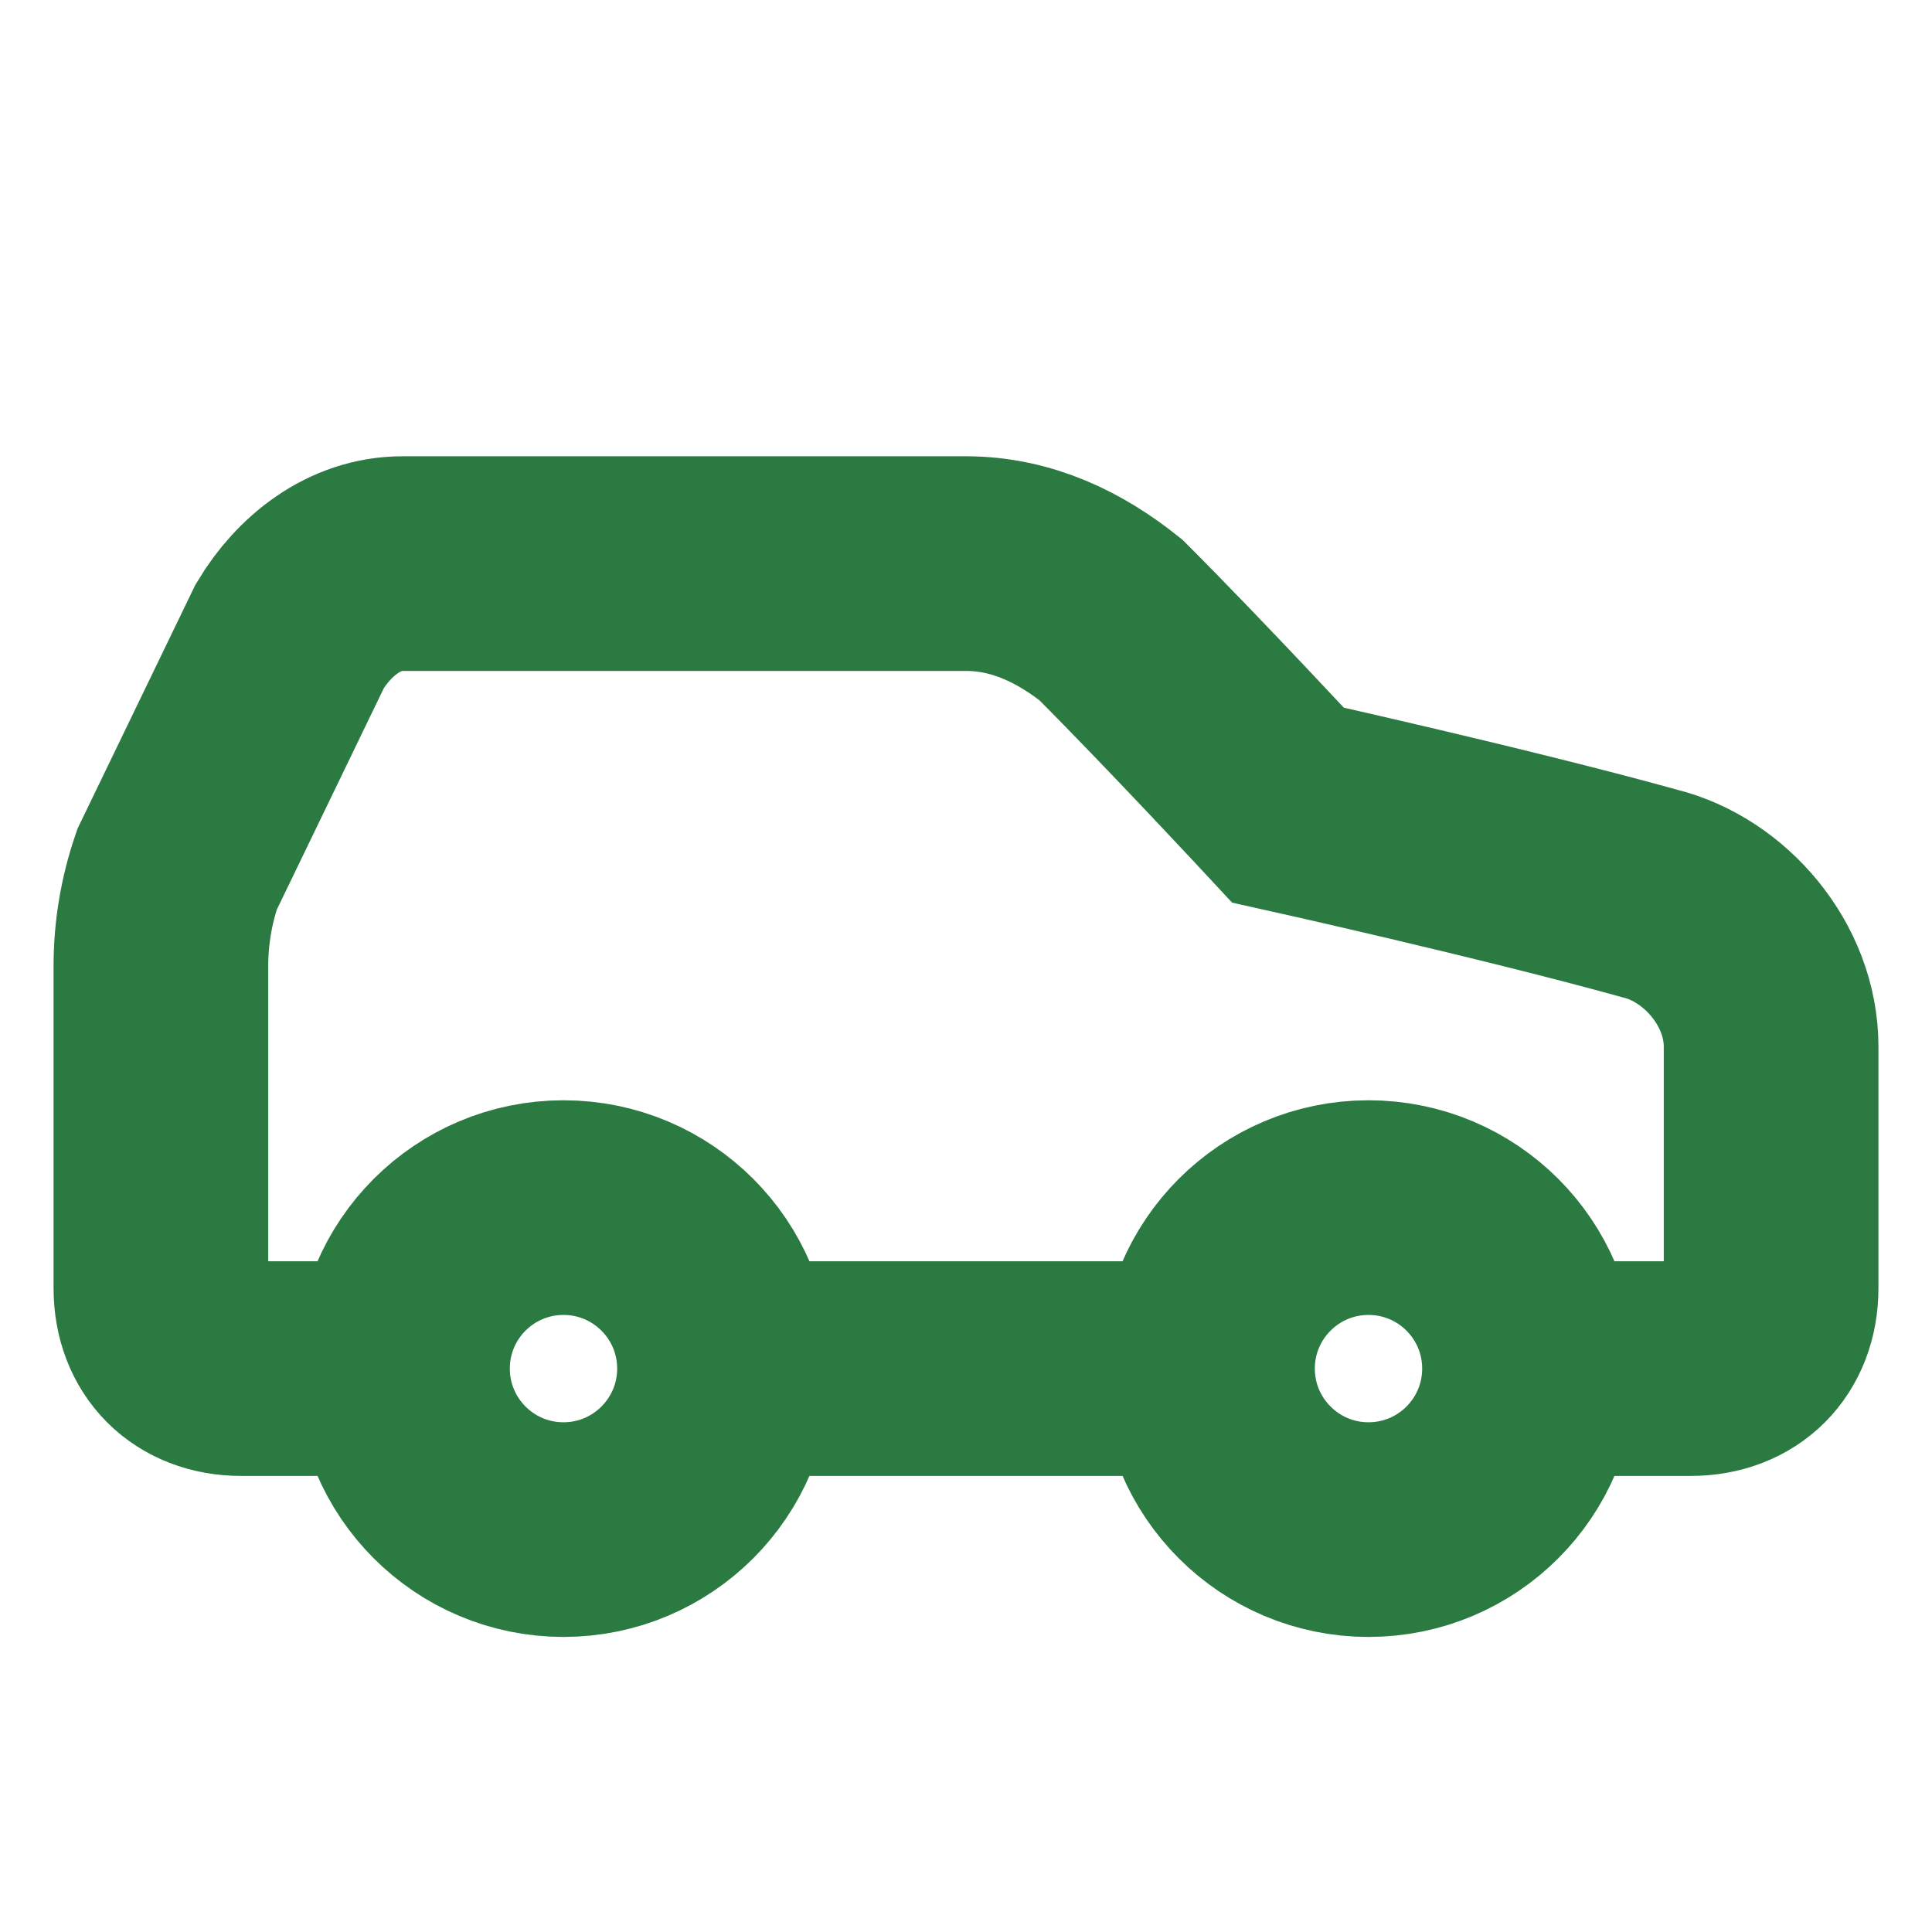
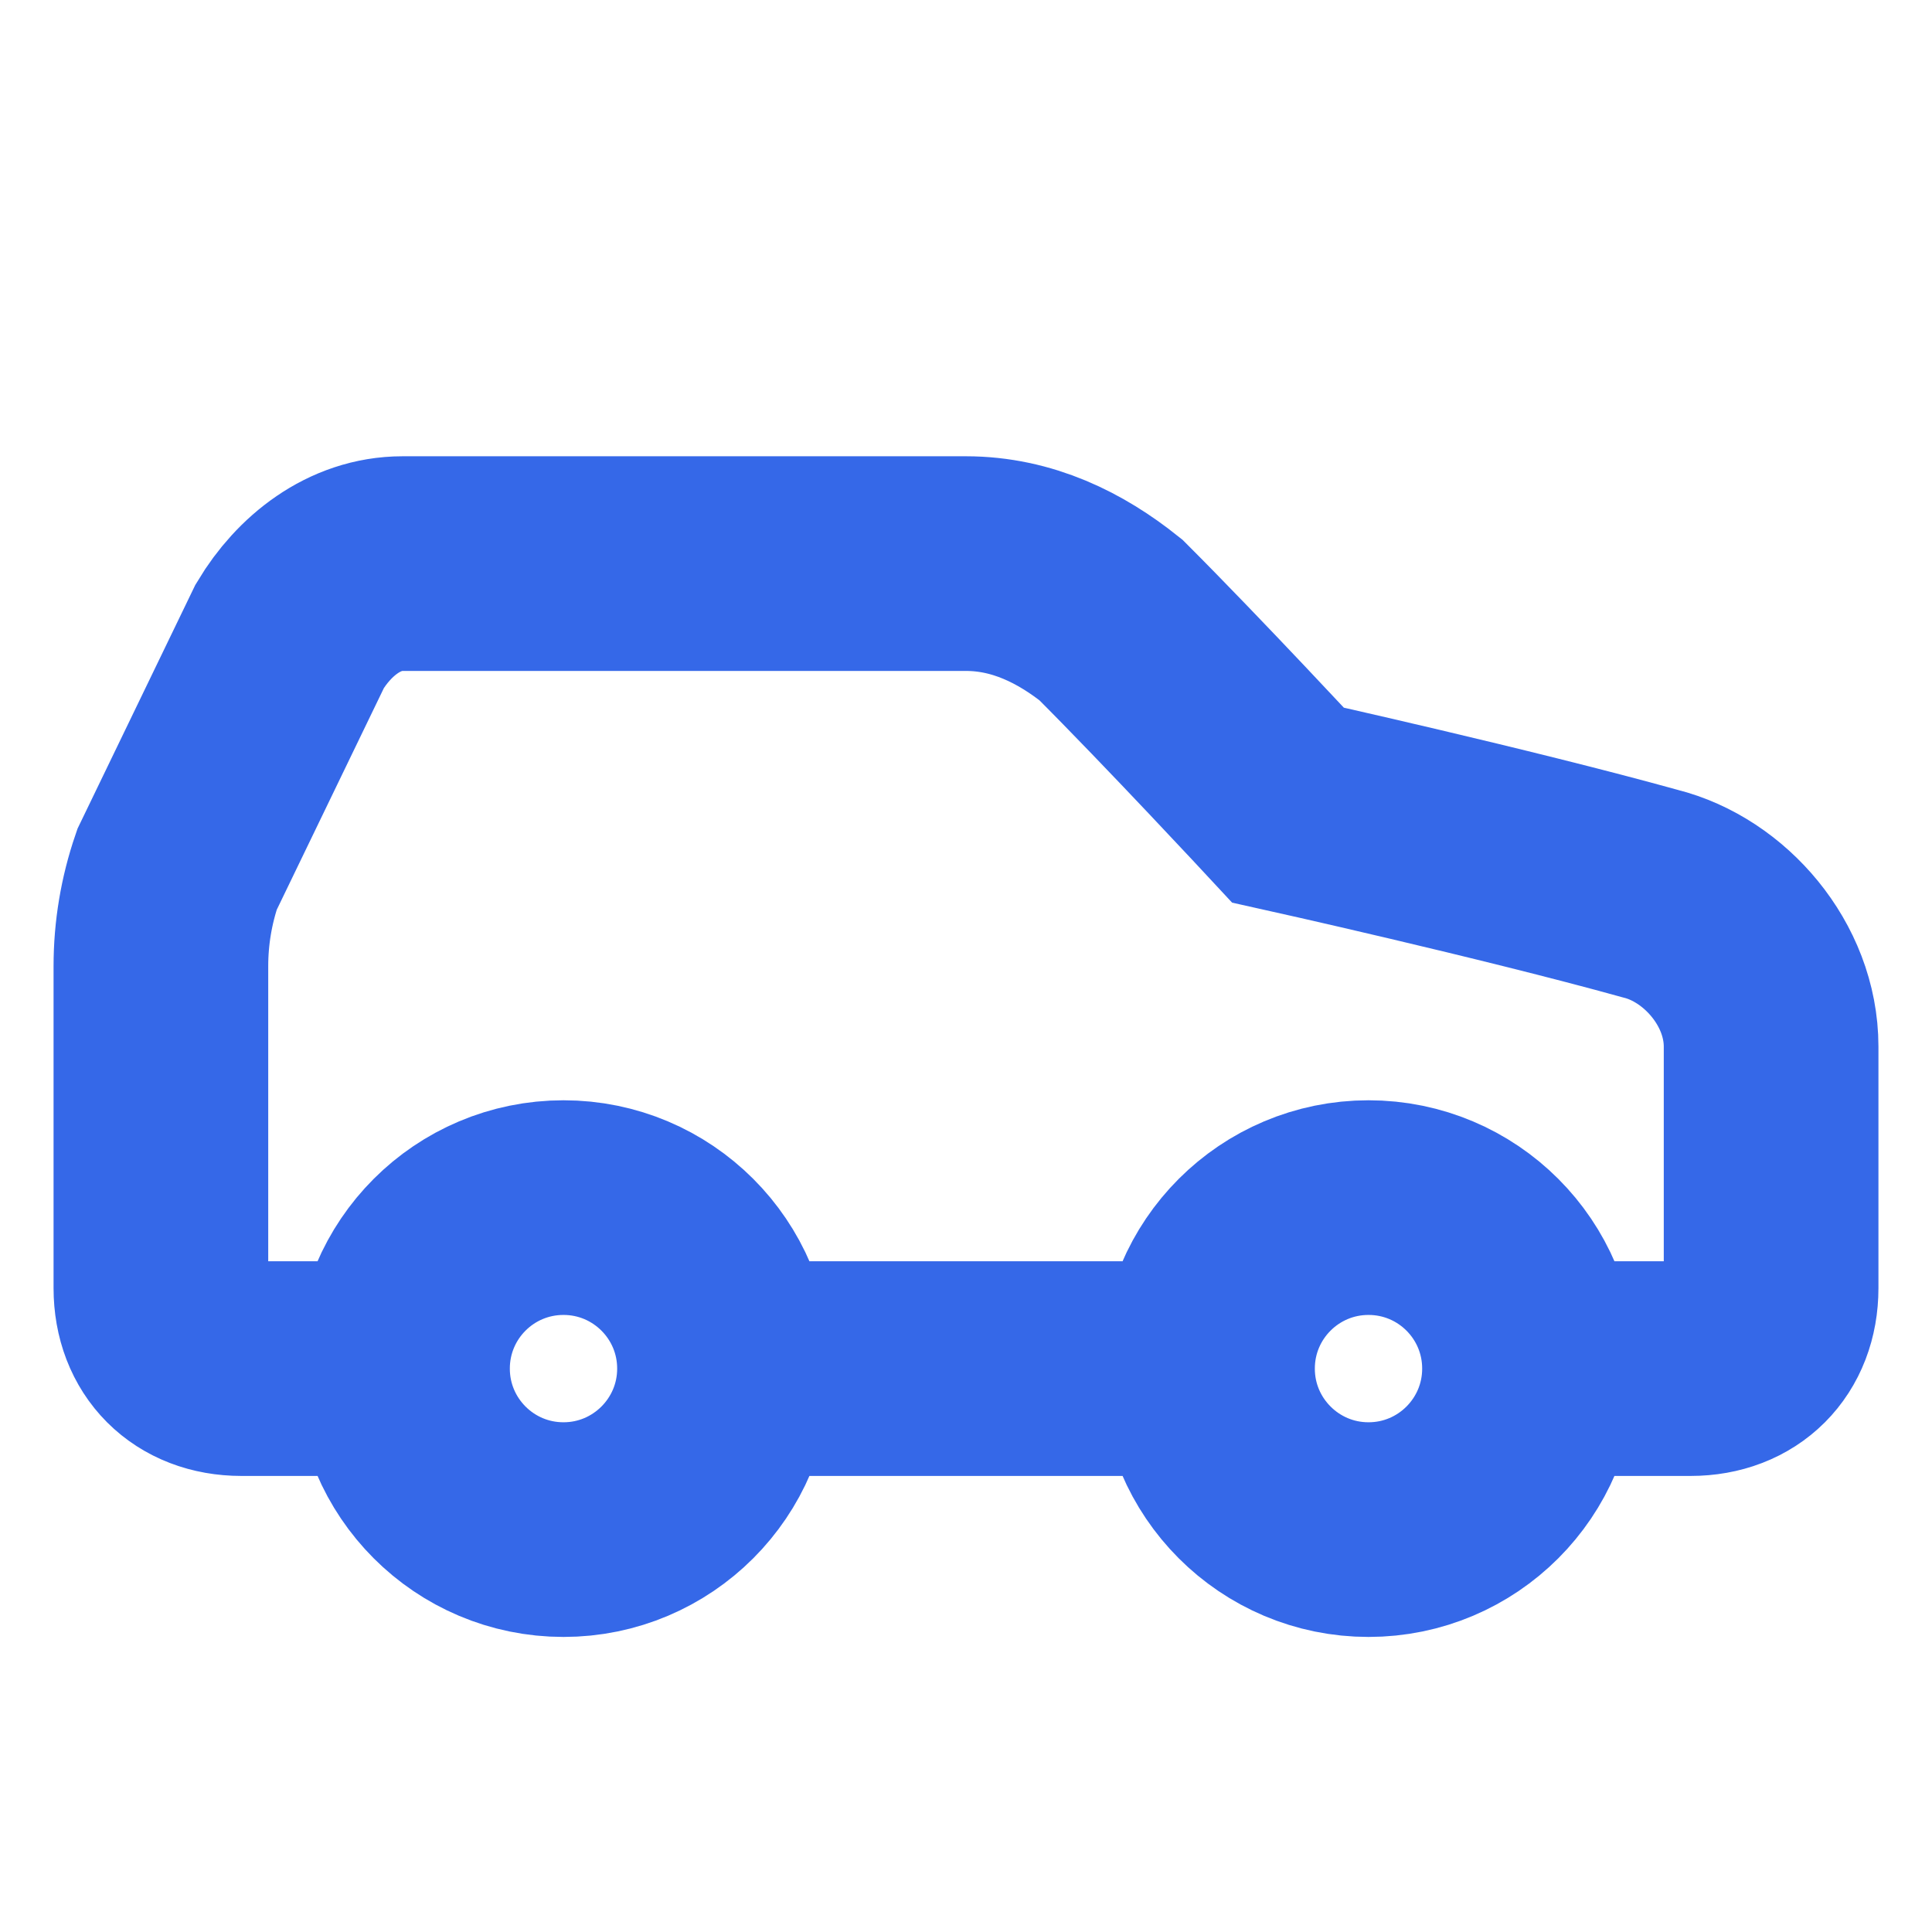
<svg xmlns="http://www.w3.org/2000/svg" preserveAspectRatio="none" overflow="visible" style="display: block;" width="18" height="18" viewBox="0 0 18 18" fill="none">
  <g id="car">
-     <path id="Vector" d="M14.25 12.751H15.751C16.201 12.751 16.501 12.451 16.501 12.001V9.751C16.501 9.076 15.976 8.476 15.376 8.326C14.025 7.951 12 7.501 12 7.501C12 7.501 11.025 6.451 10.35 5.776C9.975 5.476 9.525 5.251 9 5.251H3.75C3.3 5.251 2.925 5.551 2.7 5.926L1.649 8.101C1.55 8.39 1.499 8.694 1.499 9.001V12.001C1.499 12.451 1.799 12.751 2.249 12.751H3.75M14.25 12.751C14.25 13.579 13.579 14.251 12.75 14.251C11.922 14.251 11.25 13.579 11.25 12.751M14.25 12.751C14.25 11.922 13.579 11.251 12.75 11.251C11.922 11.251 11.25 11.922 11.25 12.751M3.75 12.751C3.75 13.579 4.421 14.251 5.25 14.251C6.078 14.251 6.75 13.579 6.75 12.751M3.75 12.751C3.75 11.922 4.421 11.251 5.25 11.251C6.078 11.251 6.75 11.922 6.75 12.751M11.25 12.751H6.75" stroke="#2B7A42" stroke-width="2" stroke-linecap="round" />
+     <path id="Vector" d="M14.25 12.751H15.751C16.201 12.751 16.501 12.451 16.501 12.001V9.751C16.501 9.076 15.976 8.476 15.376 8.326C14.025 7.951 12 7.501 12 7.501C12 7.501 11.025 6.451 10.35 5.776C9.975 5.476 9.525 5.251 9 5.251H3.75C3.3 5.251 2.925 5.551 2.7 5.926L1.649 8.101C1.55 8.39 1.499 8.694 1.499 9.001V12.001C1.499 12.451 1.799 12.751 2.249 12.751H3.75M14.25 12.751C14.25 13.579 13.579 14.251 12.75 14.251C11.922 14.251 11.25 13.579 11.25 12.751M14.25 12.751C14.25 11.922 13.579 11.251 12.75 11.251C11.922 11.251 11.25 11.922 11.25 12.751M3.75 12.751C3.75 13.579 4.421 14.251 5.25 14.251C6.078 14.251 6.75 13.579 6.75 12.751M3.75 12.751C3.75 11.922 4.421 11.251 5.25 11.251C6.078 11.251 6.75 11.922 6.75 12.751M11.25 12.751H6.75" stroke="#3568E8" stroke-width="2" stroke-linecap="round" />
  </g>
</svg>
